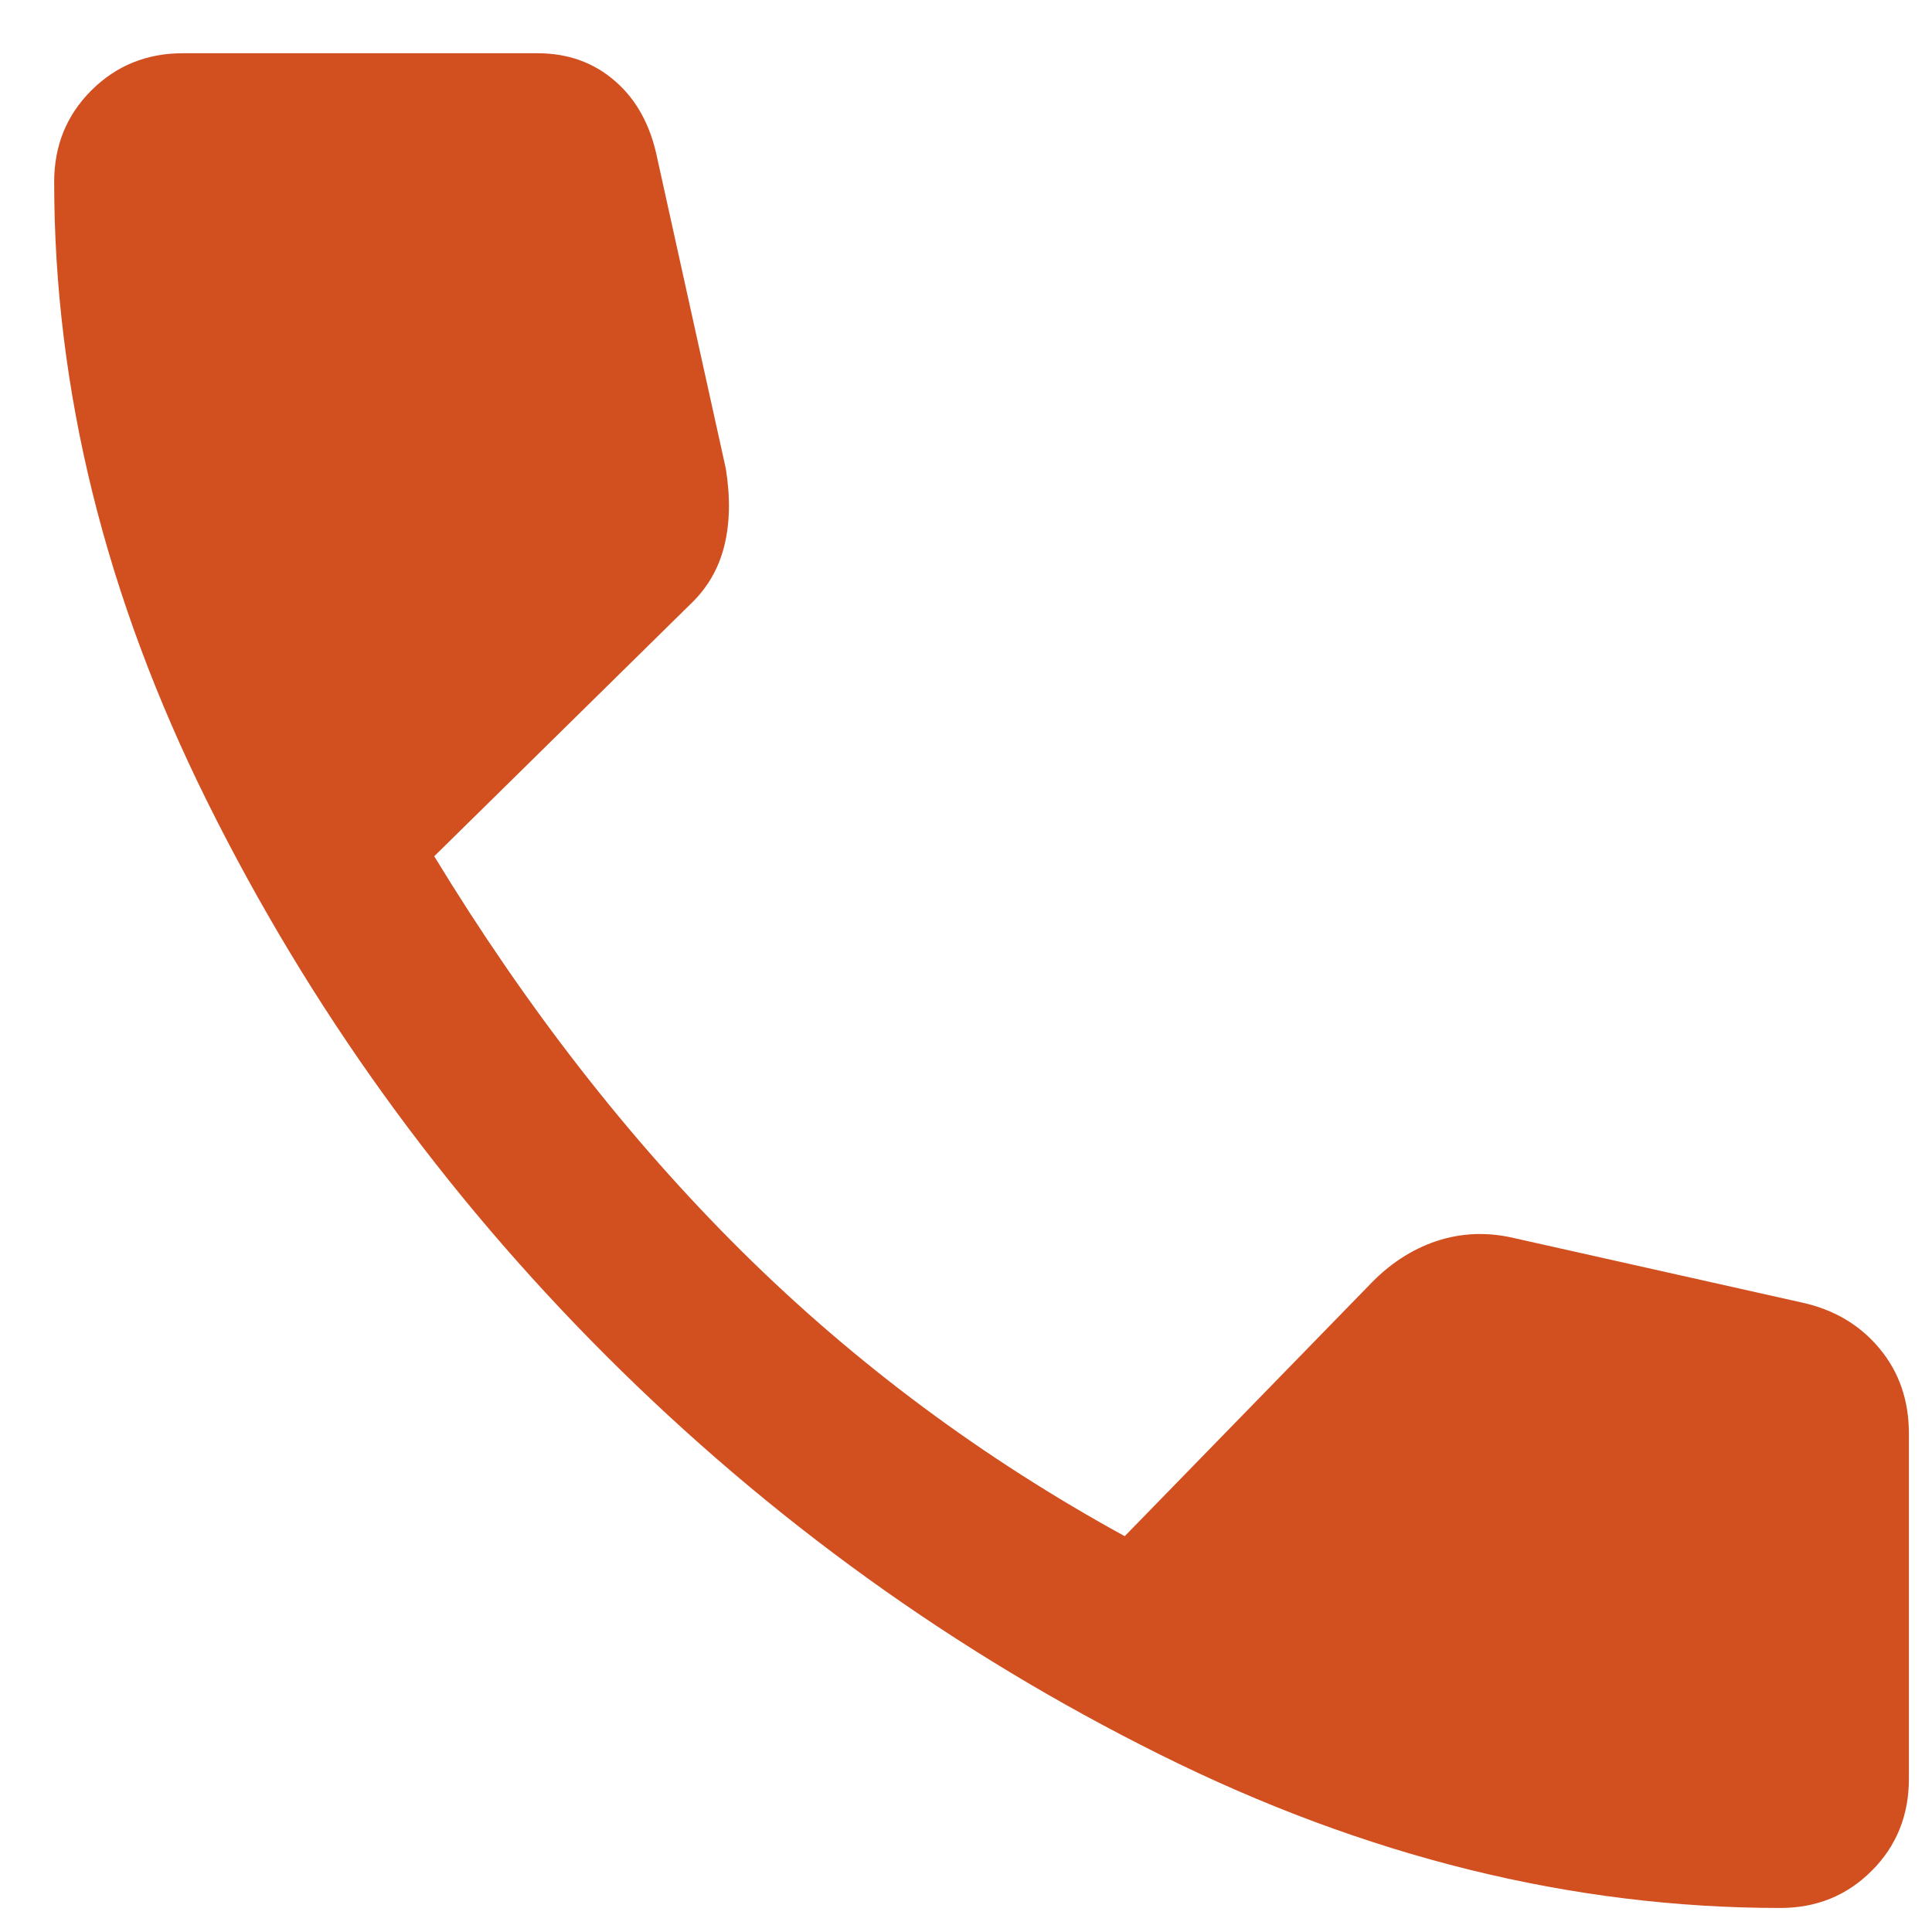
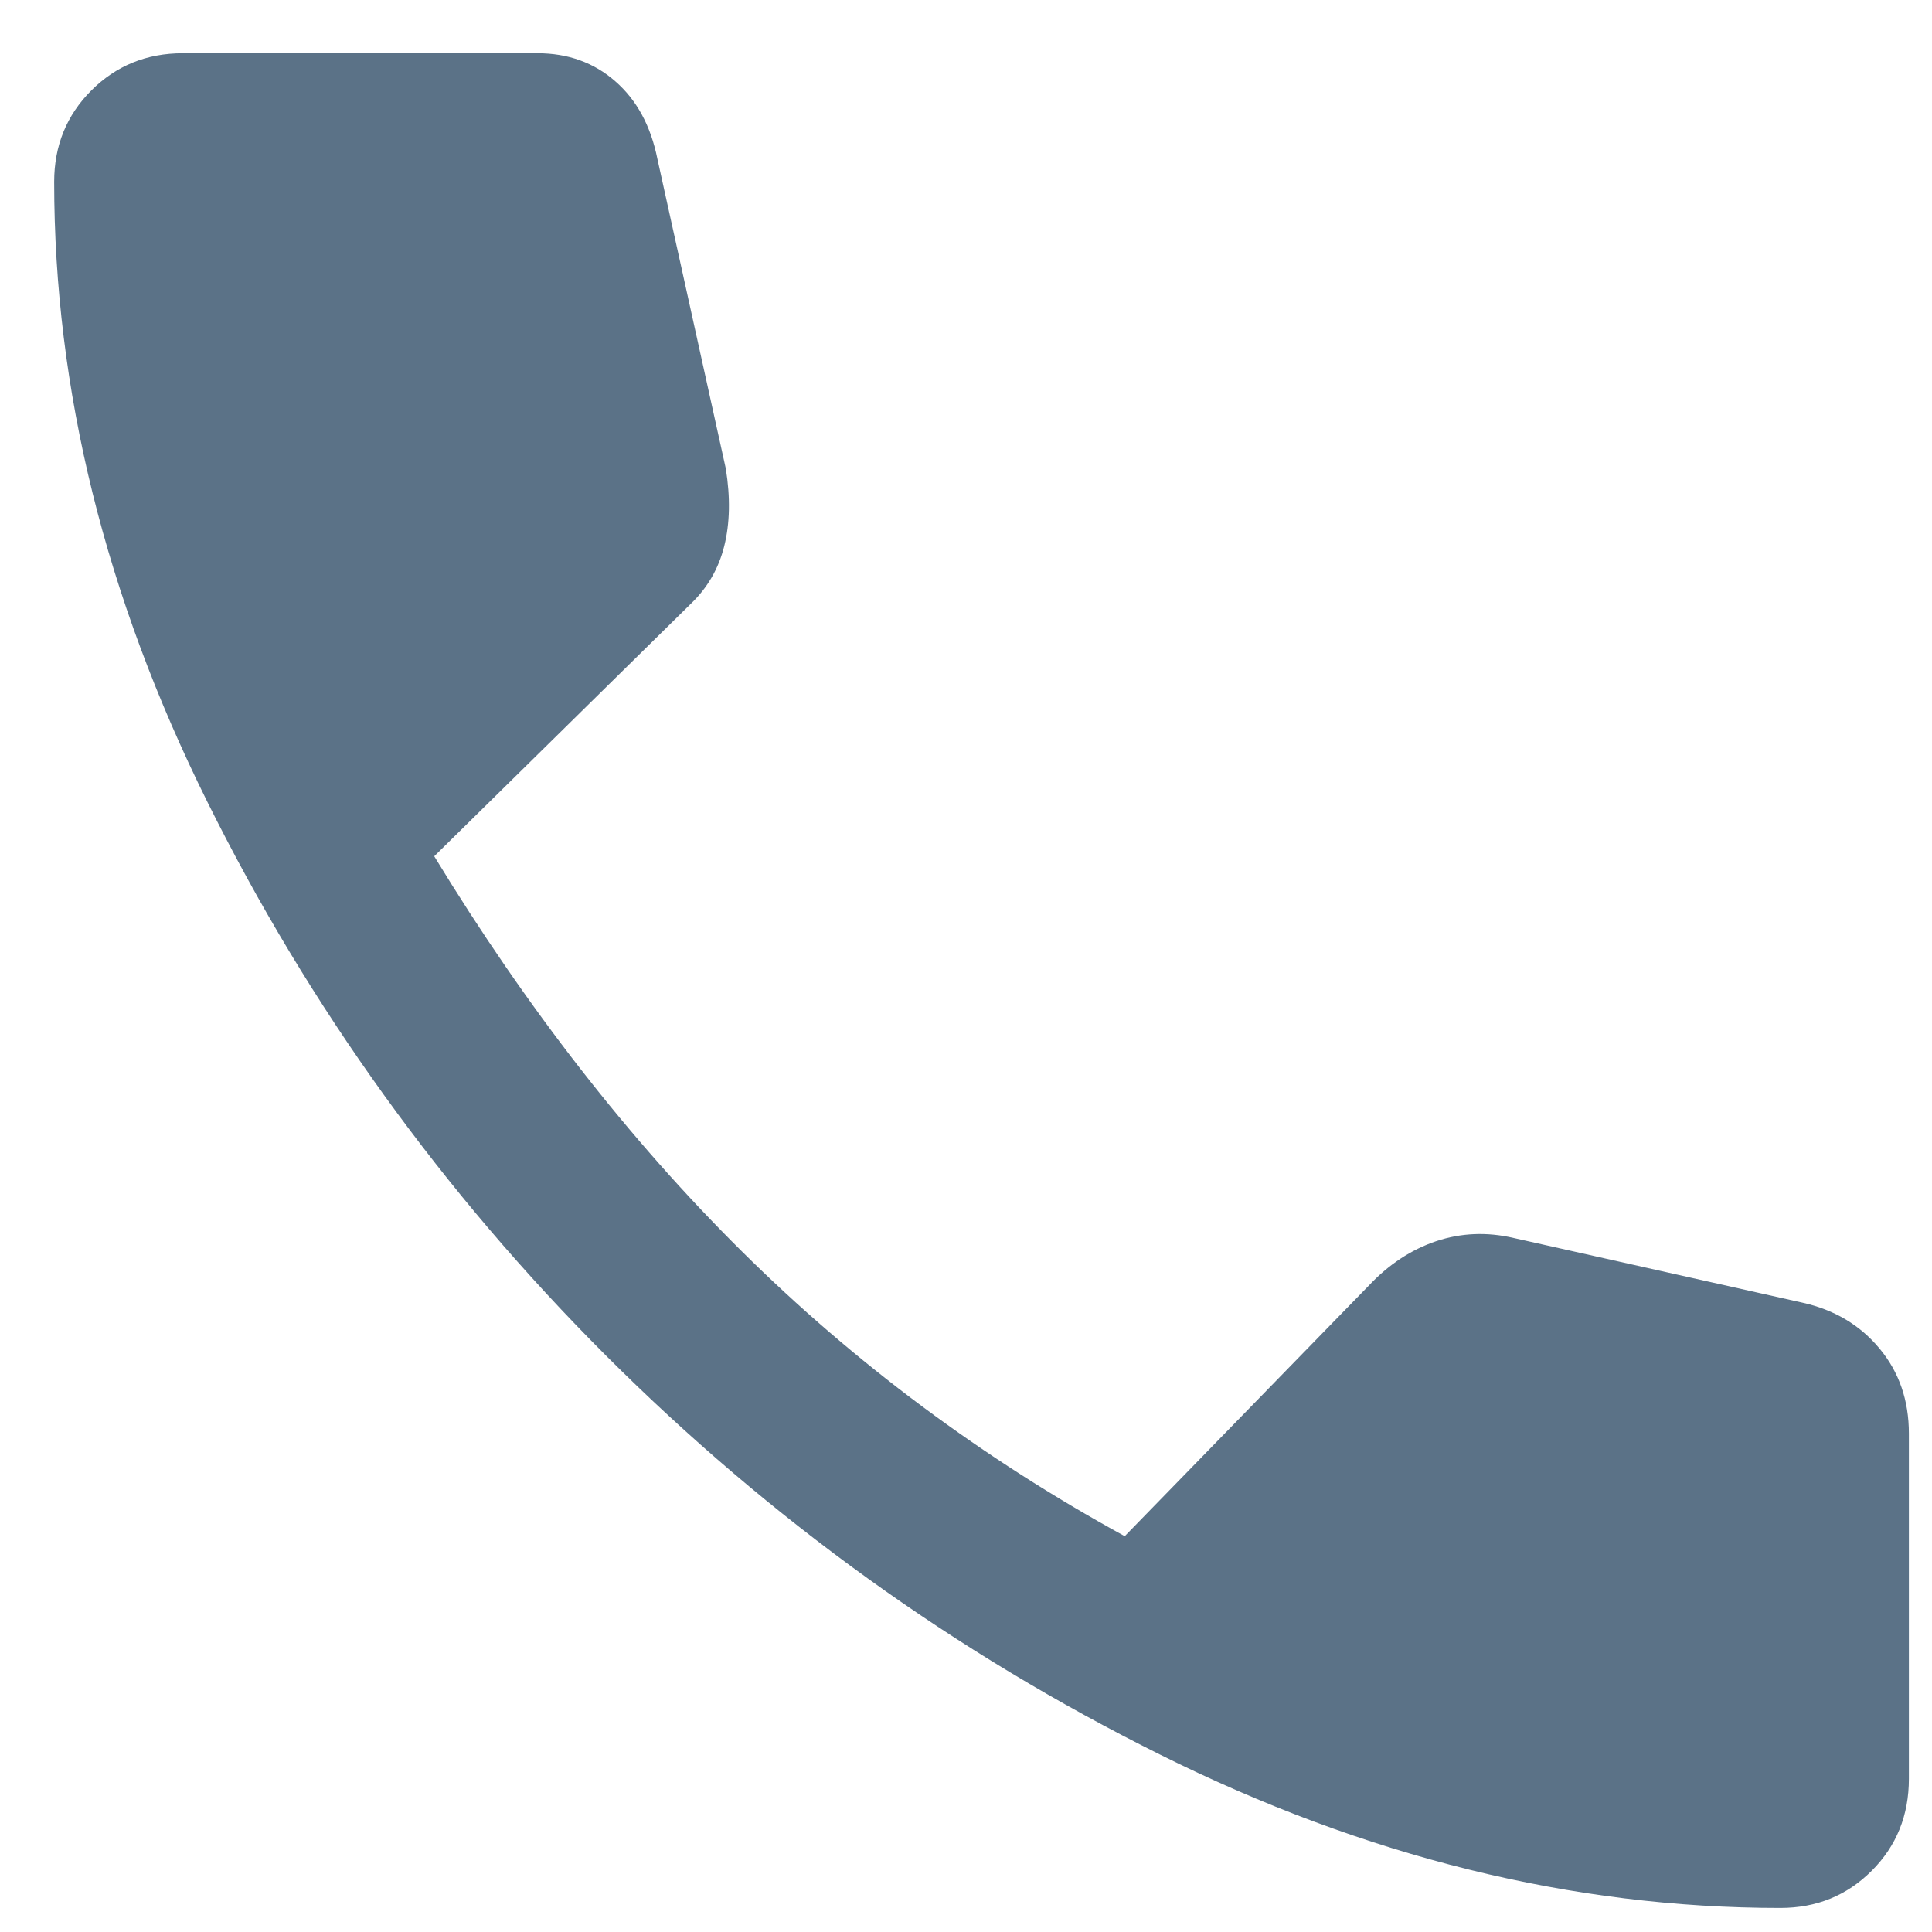
<svg xmlns="http://www.w3.org/2000/svg" width="25" height="25" viewBox="0 0 25 25" fill="none">
-   <path d="M23.037 24.689C20.345 24.689 17.669 24.028 15.012 22.705C12.354 21.383 9.966 19.663 7.846 17.546C5.727 15.428 4.006 13.039 2.684 10.378C1.362 7.717 0.701 5.042 0.701 2.353C0.701 1.886 0.861 1.491 1.182 1.17C1.503 0.85 1.897 0.689 2.365 0.689H6.955C7.35 0.689 7.686 0.81 7.962 1.052C8.239 1.293 8.421 1.628 8.507 2.057L9.392 6.064C9.452 6.438 9.445 6.772 9.372 7.065C9.299 7.358 9.154 7.608 8.938 7.814L5.619 11.08C6.812 13.04 8.139 14.745 9.601 16.194C11.063 17.642 12.714 18.87 14.554 19.878L17.708 16.64C17.968 16.363 18.26 16.17 18.584 16.061C18.907 15.953 19.242 15.939 19.589 16.02L23.326 16.857C23.738 16.949 24.07 17.147 24.322 17.451C24.575 17.755 24.701 18.122 24.701 18.55V23.017C24.701 23.49 24.541 23.887 24.22 24.208C23.899 24.529 23.505 24.689 23.037 24.689Z" fill="#D24F20" />
+   <path d="M23.037 24.689C20.345 24.689 17.669 24.028 15.012 22.705C12.354 21.383 9.966 19.663 7.846 17.546C5.727 15.428 4.006 13.039 2.684 10.378C1.362 7.717 0.701 5.042 0.701 2.353C0.701 1.886 0.861 1.491 1.182 1.17C1.503 0.85 1.897 0.689 2.365 0.689H6.955C7.35 0.689 7.686 0.81 7.962 1.052C8.239 1.293 8.421 1.628 8.507 2.057L9.392 6.064C9.452 6.438 9.445 6.772 9.372 7.065C9.299 7.358 9.154 7.608 8.938 7.814L5.619 11.08C6.812 13.04 8.139 14.745 9.601 16.194C11.063 17.642 12.714 18.87 14.554 19.878L17.708 16.64C17.968 16.363 18.26 16.17 18.584 16.061C18.907 15.953 19.242 15.939 19.589 16.02L23.326 16.857C23.738 16.949 24.07 17.147 24.322 17.451C24.575 17.755 24.701 18.122 24.701 18.55V23.017C24.701 23.49 24.541 23.887 24.22 24.208C23.899 24.529 23.505 24.689 23.037 24.689Z" fill="#5B7287" />
</svg>
